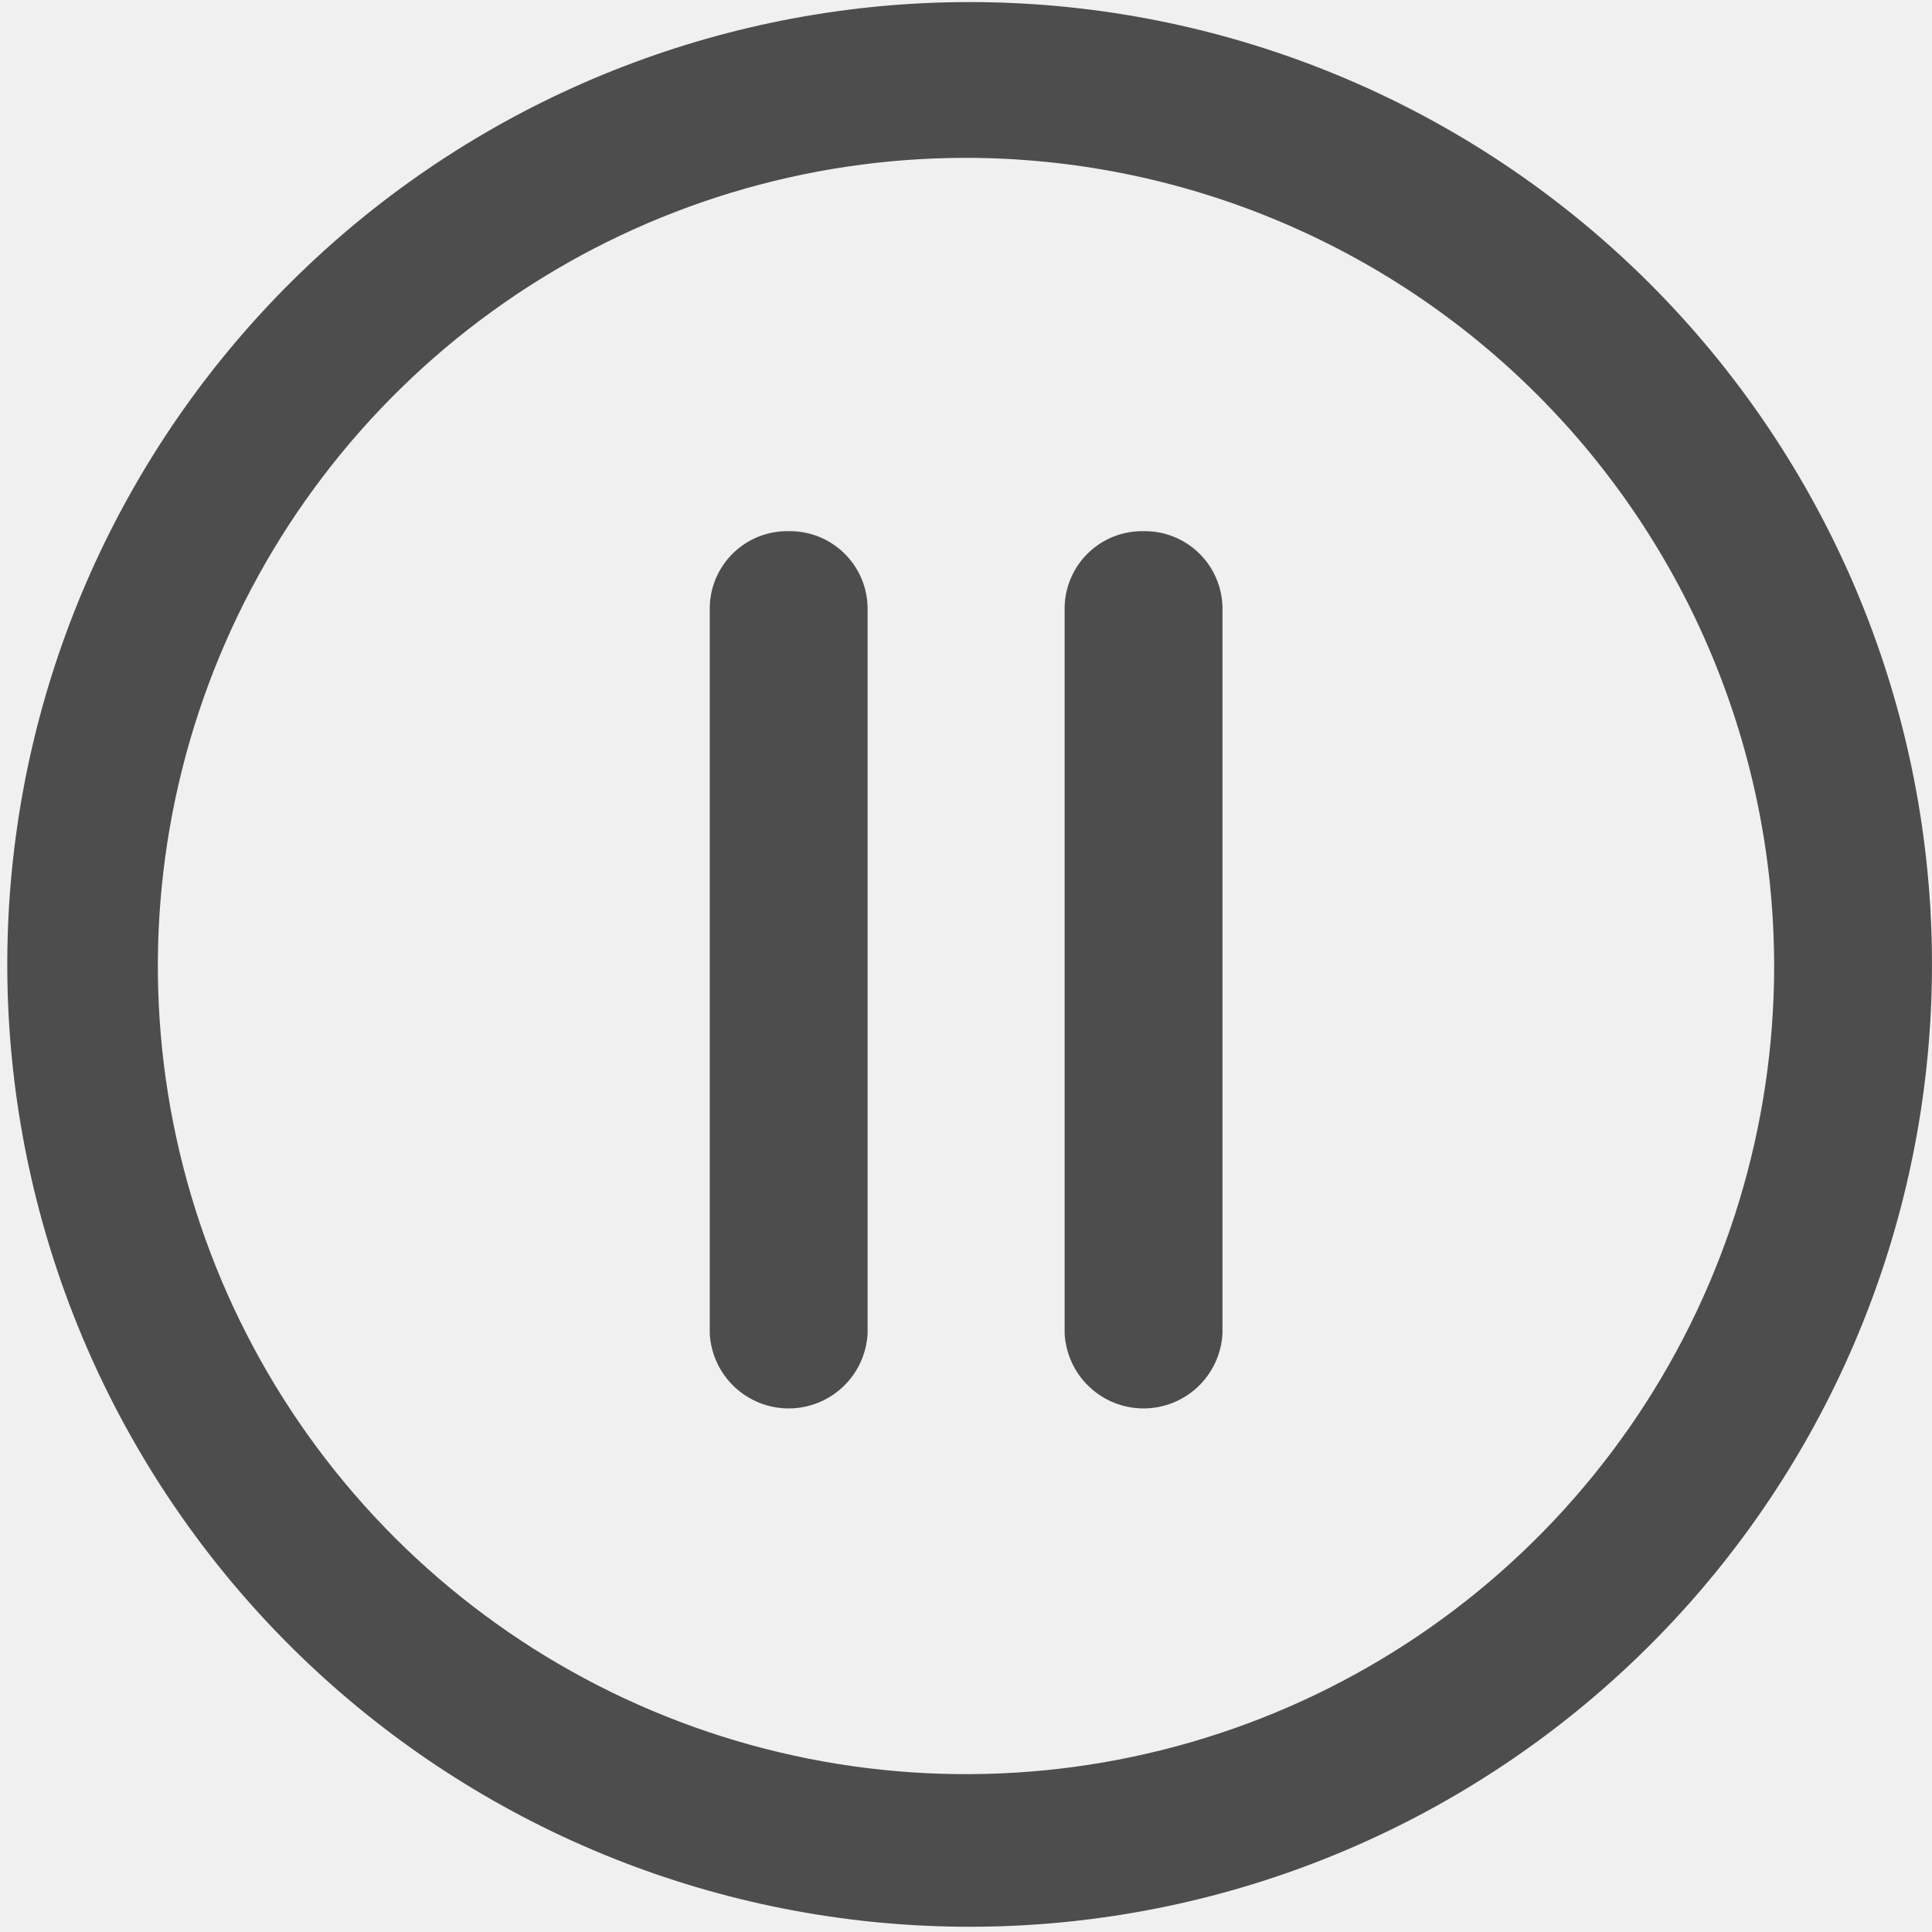
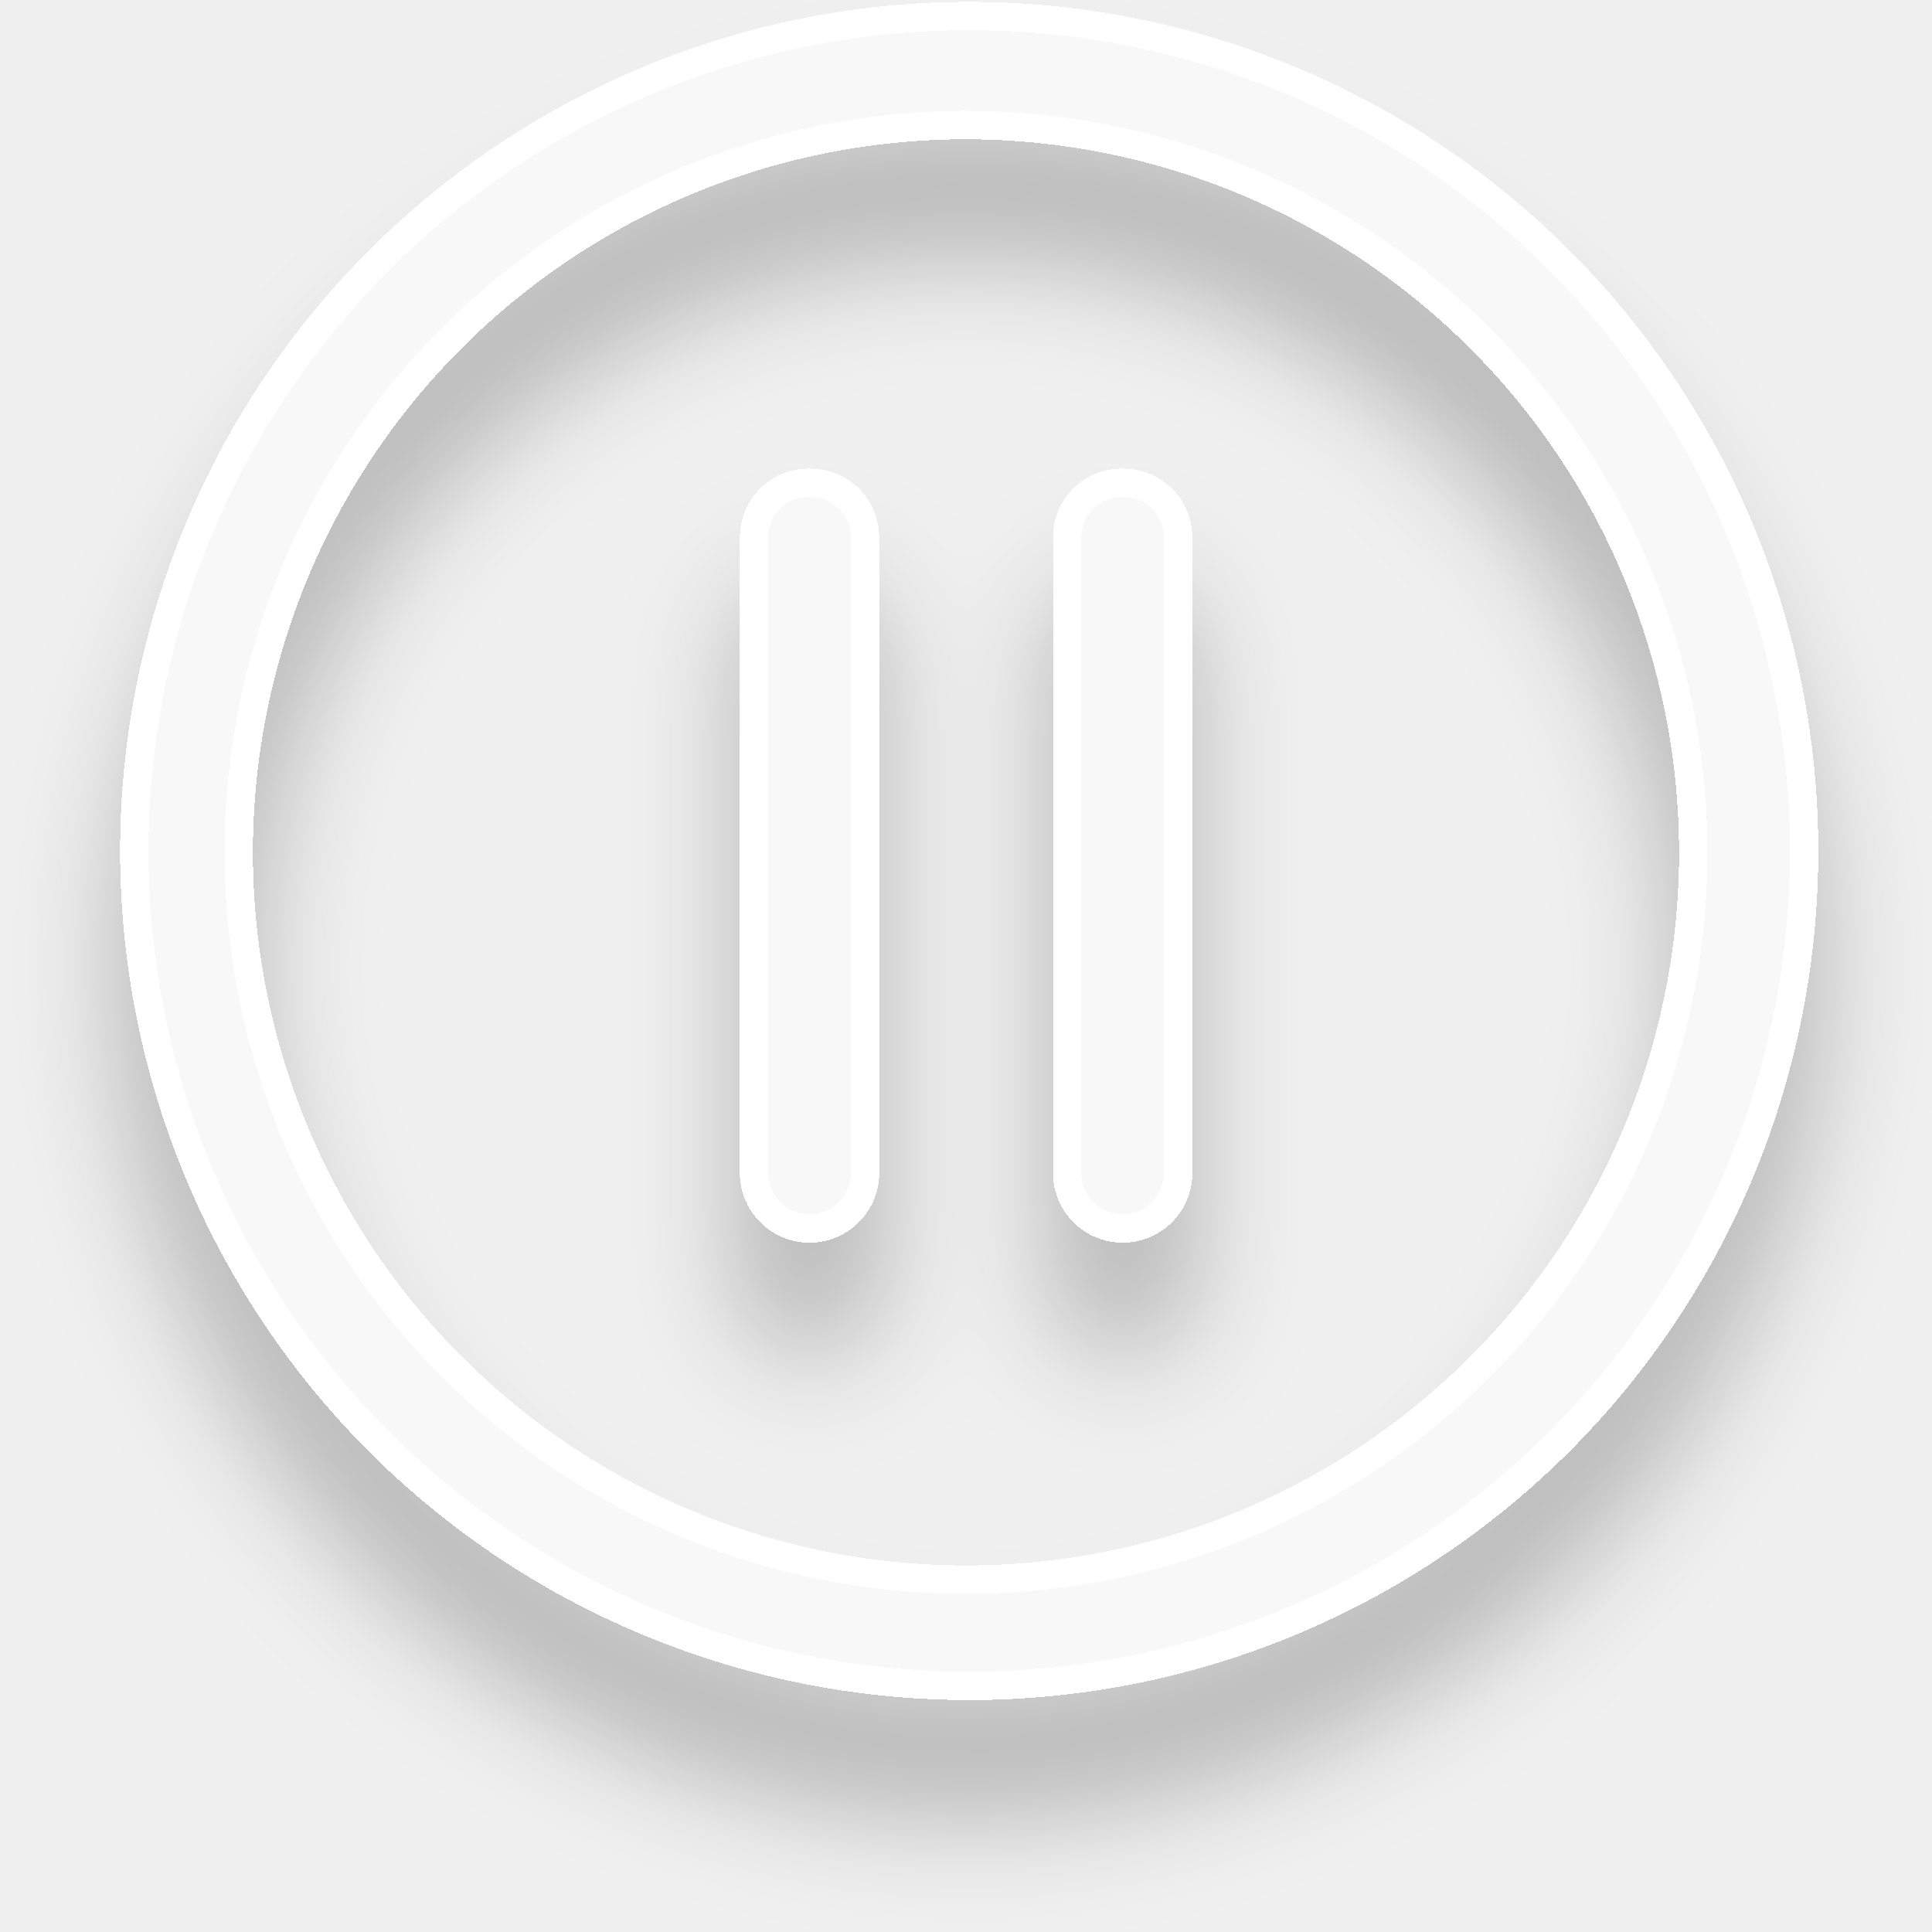
- <svg xmlns="http://www.w3.org/2000/svg" width="60" height="60" viewBox="0 0 60 60" fill="none">
-   <path d="M51.214 8.786C45.955 3.542 38.932 0.445 31.514 0.097C24.096 -0.251 16.814 2.175 11.087 6.902C5.36 11.63 1.598 18.321 0.534 25.671C-0.529 33.02 1.182 40.503 5.334 46.66C9.486 52.817 15.781 57.208 22.994 58.977C30.207 60.746 37.819 59.767 44.349 56.229C50.879 52.692 55.858 46.85 58.316 39.842C60.773 32.834 60.534 25.162 57.644 18.321C56.137 14.757 53.953 11.519 51.214 8.786ZM55.098 30.007C55.096 34.971 53.623 39.822 50.865 43.949C48.106 48.075 44.186 51.291 39.6 53.189C35.013 55.088 29.967 55.584 25.099 54.615C20.231 53.645 15.76 51.255 12.251 47.744C8.741 44.234 6.352 39.762 5.384 34.894C4.416 30.025 4.913 24.98 6.813 20.394C8.713 15.808 11.93 11.889 16.057 9.131C20.184 6.374 25.036 4.902 30 4.902C36.655 4.908 43.035 7.554 47.741 12.259C52.446 16.965 55.092 23.345 55.098 30V30.007Z" fill="#4D4D4D" />
-   <path d="M24.489 16.496C23.853 16.485 23.238 16.726 22.779 17.168C22.32 17.61 22.055 18.215 22.042 18.852V41.417C22.076 42.044 22.349 42.635 22.805 43.067C23.261 43.499 23.865 43.74 24.493 43.74C25.121 43.74 25.726 43.499 26.181 43.067C26.637 42.635 26.91 42.044 26.944 41.417V18.852C26.929 18.214 26.663 17.609 26.203 17.168C25.743 16.726 25.127 16.485 24.489 16.496ZM35.511 16.496C34.874 16.485 34.259 16.726 33.8 17.168C33.341 17.61 33.076 18.215 33.063 18.852V41.417C33.097 42.044 33.37 42.635 33.826 43.067C34.282 43.499 34.886 43.74 35.514 43.74C36.142 43.74 36.746 43.499 37.203 43.067C37.658 42.635 37.931 42.044 37.965 41.417V18.852C37.95 18.214 37.684 17.609 37.224 17.168C36.764 16.726 36.148 16.485 35.511 16.496Z" fill="#4D4D4D" />
+ <svg xmlns="http://www.w3.org/2000/svg" width="68" height="68" viewBox="0 0 68 68" fill="none">
+   <g filter="url(#filter0_d_2028_2631)">
+     <path d="M55.214 8.786C49.955 3.542 42.932 0.445 35.514 0.097C28.096 -0.251 20.814 2.175 15.087 6.903C9.36 11.63 5.598 18.321 4.534 25.671C3.471 33.021 5.182 40.503 9.334 46.66C13.486 52.818 19.781 57.208 26.994 58.977C34.207 60.746 41.819 59.767 48.349 56.229C54.879 52.692 59.858 46.85 62.316 39.842C64.773 32.834 64.534 25.162 61.644 18.321C60.137 14.757 57.953 11.519 55.214 8.786ZM59.098 30.007C59.096 34.971 57.623 39.822 54.865 43.949C52.106 48.075 48.186 51.291 43.6 53.19C39.013 55.088 33.967 55.584 29.099 54.615C24.231 53.646 19.76 51.255 16.251 47.745C12.741 44.234 10.352 39.762 9.384 34.894C8.416 30.026 8.913 24.98 10.813 20.394C12.713 15.808 15.93 11.889 20.057 9.132C24.184 6.374 29.036 4.902 34 4.902C40.655 4.908 47.035 7.554 51.741 12.259C56.446 16.965 59.092 23.346 59.098 30V30.007Z" fill="white" fill-opacity="0.5" shape-rendering="crispEdges" />
+     <path d="M34.807 0.572L35.491 0.596C42.557 0.928 49.258 3.796 54.372 8.663L54.861 9.14C57.386 11.66 59.431 14.616 60.898 17.863L61.184 18.516C64.025 25.243 64.26 32.786 61.843 39.676C59.502 46.352 54.835 51.951 48.709 55.456L48.111 55.79C41.891 59.159 34.672 60.169 27.779 58.647L27.113 58.492C20.242 56.807 14.219 52.702 10.137 46.943L9.749 46.38C5.794 40.515 4.091 33.428 4.939 26.42L5.029 25.743C6.042 18.742 9.545 12.349 14.882 7.73L15.405 7.289C20.86 2.785 27.75 0.405 34.807 0.572ZM33.999 4.402C29.096 4.402 24.298 5.811 20.176 8.456L19.779 8.715C15.569 11.528 12.289 15.526 10.351 20.203C8.474 24.733 7.939 29.705 8.805 34.525L8.893 34.992C9.849 39.802 12.167 44.232 15.565 47.759L15.897 48.098C19.364 51.566 23.753 53.963 28.538 55.008L29.002 55.105C33.811 56.063 38.792 55.618 43.351 53.829L43.791 53.652C48.322 51.776 52.216 48.639 55.013 44.619L55.28 44.227C58.093 40.019 59.597 35.07 59.598 30.007V30C59.592 23.212 56.893 16.705 52.094 11.906C47.445 7.257 41.193 4.579 34.636 4.411L34.001 4.402H33.999Z" stroke="white" shape-rendering="crispEdges" />
+   </g>
+   <g filter="url(#filter1_d_2028_2631)">
+     <path d="M28.489 16.496C27.853 16.485 27.238 16.727 26.779 17.168C26.32 17.61 26.055 18.215 26.042 18.852V41.417C26.076 42.044 26.349 42.635 26.805 43.067C27.261 43.499 27.865 43.74 28.493 43.74C29.121 43.74 29.726 43.499 30.181 43.067C30.637 42.635 30.91 42.044 30.944 41.417V18.852C30.929 18.215 30.663 17.609 30.203 17.168C29.743 16.726 29.127 16.485 28.489 16.496ZM39.511 16.496C38.874 16.485 38.259 16.727 37.8 17.168C37.341 17.61 37.076 18.215 37.063 18.852V41.417C37.097 42.044 37.37 42.635 37.826 43.067C38.282 43.499 38.886 43.74 39.514 43.74C40.142 43.74 40.746 43.499 41.203 43.067C41.658 42.635 41.931 42.044 41.965 41.417V18.852C41.95 18.215 41.684 17.609 41.224 17.168C40.764 16.726 40.148 16.485 39.511 16.496Z" fill="white" fill-opacity="0.5" shape-rendering="crispEdges" />
+     <path d="M28.48 16.996H28.498C28.94 16.988 29.369 17.134 29.714 17.405L29.856 17.528C30.175 17.834 30.377 18.24 30.431 18.675L30.444 18.863V41.399C30.419 41.833 30.25 42.244 29.967 42.569L29.838 42.704C29.475 43.048 28.993 43.24 28.493 43.24C28.055 43.24 27.632 43.093 27.29 42.826L27.148 42.704C26.788 42.362 26.571 41.895 26.542 41.399V18.862C26.551 18.421 26.712 17.999 26.996 17.666L27.126 17.528C27.489 17.178 27.976 16.987 28.48 16.996ZM39.502 16.996H39.52C39.962 16.988 40.391 17.134 40.735 17.405L40.878 17.528C41.197 17.834 41.398 18.24 41.451 18.675L41.465 18.863V41.4C41.439 41.833 41.271 42.244 40.988 42.569L40.858 42.704C40.495 43.048 40.014 43.24 39.514 43.24C39.076 43.24 38.653 43.093 38.31 42.826L38.17 42.704C37.852 42.403 37.646 42.005 37.581 41.576L37.562 41.39V18.862C37.573 18.358 37.783 17.878 38.147 17.528C38.51 17.178 38.998 16.987 39.502 16.996Z" stroke="white" shape-rendering="crispEdges" />
+   </g>
+   <defs>
+     <filter id="filter0_d_2028_2631" x="0.226" y="0.064" width="67.774" height="67.774" filterUnits="userSpaceOnUse" color-interpolation-filters="sRGB">
+       <feFlood flood-opacity="0" result="BackgroundImageFix" />
+       <feColorMatrix in="SourceAlpha" type="matrix" values="0 0 0 0 0 0 0 0 0 0 0 0 0 0 0 0 0 0 127 0" result="hardAlpha" />
+       <feOffset dy="4" />
+       <feGaussianBlur stdDeviation="2" />
+       <feComposite in2="hardAlpha" operator="out" />
+       <feColorMatrix type="matrix" values="0 0 0 0 0 0 0 0 0 0 0 0 0 0 0 0 0 0 0.25 0" />
+       <feBlend mode="normal" in2="BackgroundImageFix" result="effect1_dropShadow_2028_2631" />
+       <feBlend mode="normal" in="SourceGraphic" in2="effect1_dropShadow_2028_2631" result="shape" />
+     </filter>
+     <filter id="filter1_d_2028_2631" x="22.042" y="16.496" width="23.923" height="35.244" filterUnits="userSpaceOnUse" color-interpolation-filters="sRGB">
+       <feFlood flood-opacity="0" result="BackgroundImageFix" />
+       <feColorMatrix in="SourceAlpha" type="matrix" values="0 0 0 0 0 0 0 0 0 0 0 0 0 0 0 0 0 0 127 0" result="hardAlpha" />
+       <feOffset dy="4" />
+       <feGaussianBlur stdDeviation="2" />
+       <feComposite in2="hardAlpha" operator="out" />
+       <feColorMatrix type="matrix" values="0 0 0 0 0 0 0 0 0 0 0 0 0 0 0 0 0 0 0.25 0" />
+       <feBlend mode="normal" in2="BackgroundImageFix" result="effect1_dropShadow_2028_2631" />
+       <feBlend mode="normal" in="SourceGraphic" in2="effect1_dropShadow_2028_2631" result="shape" />
+     </filter>
+   </defs>
</svg>
